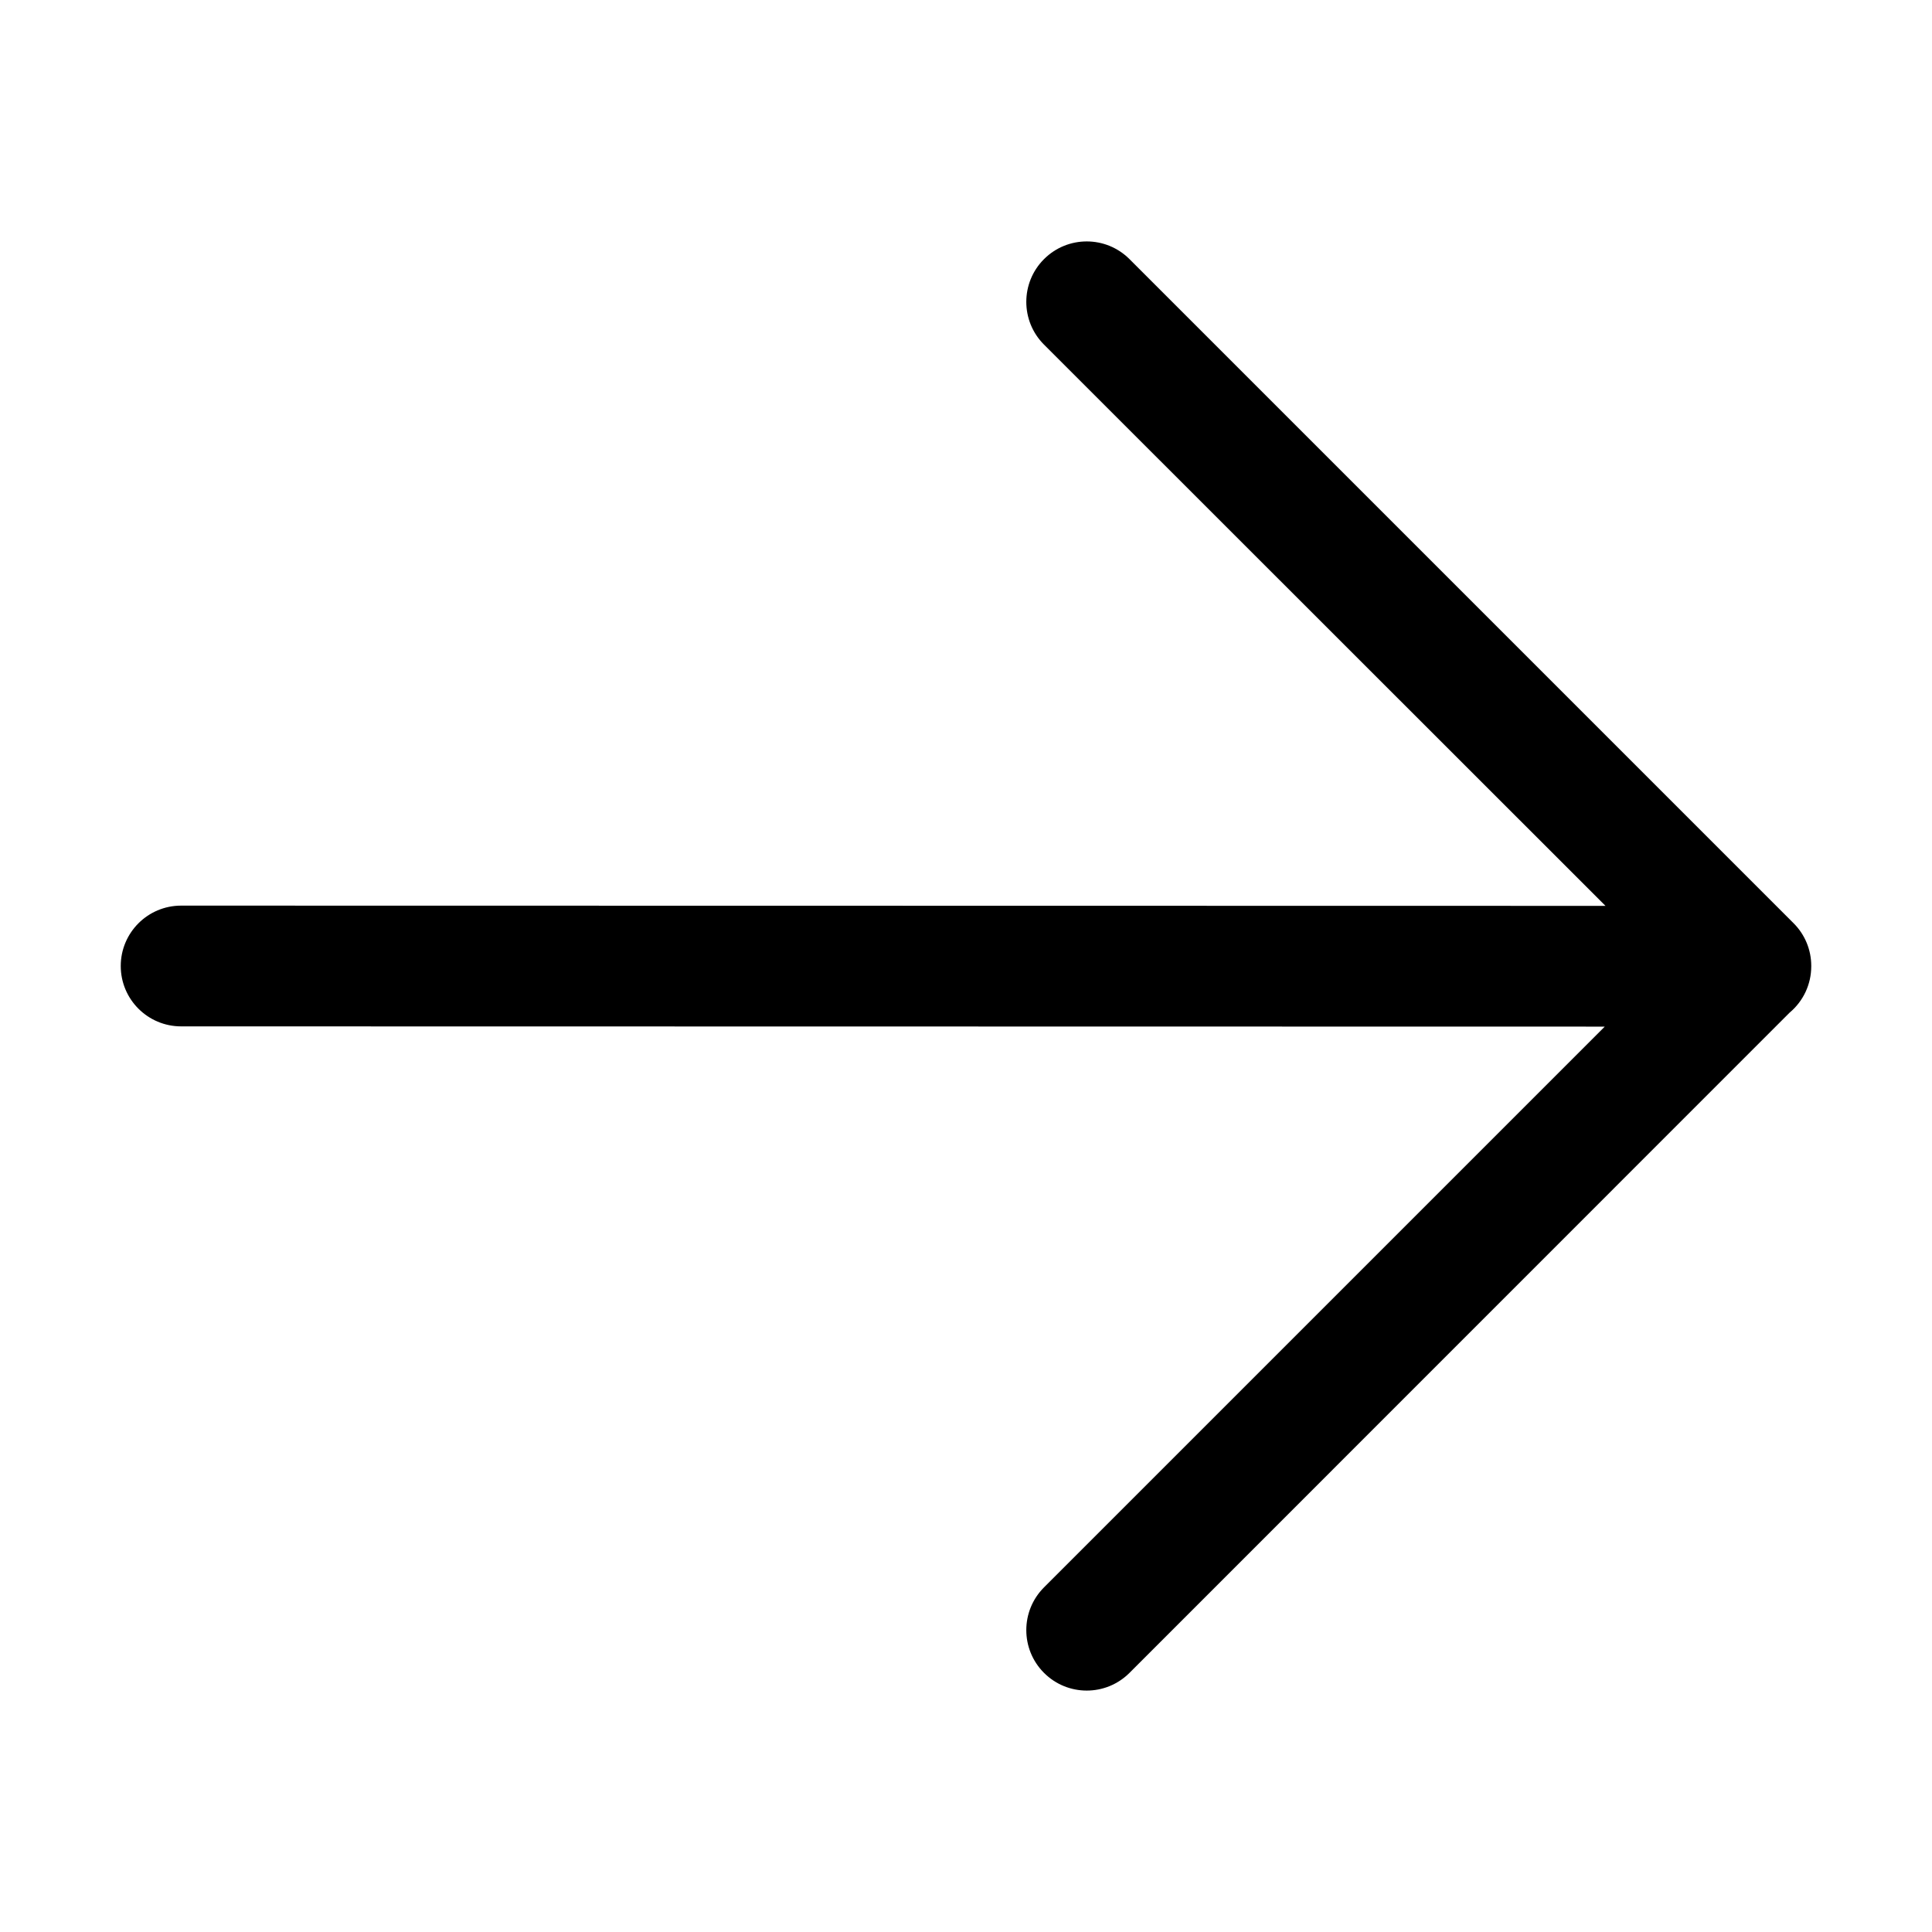
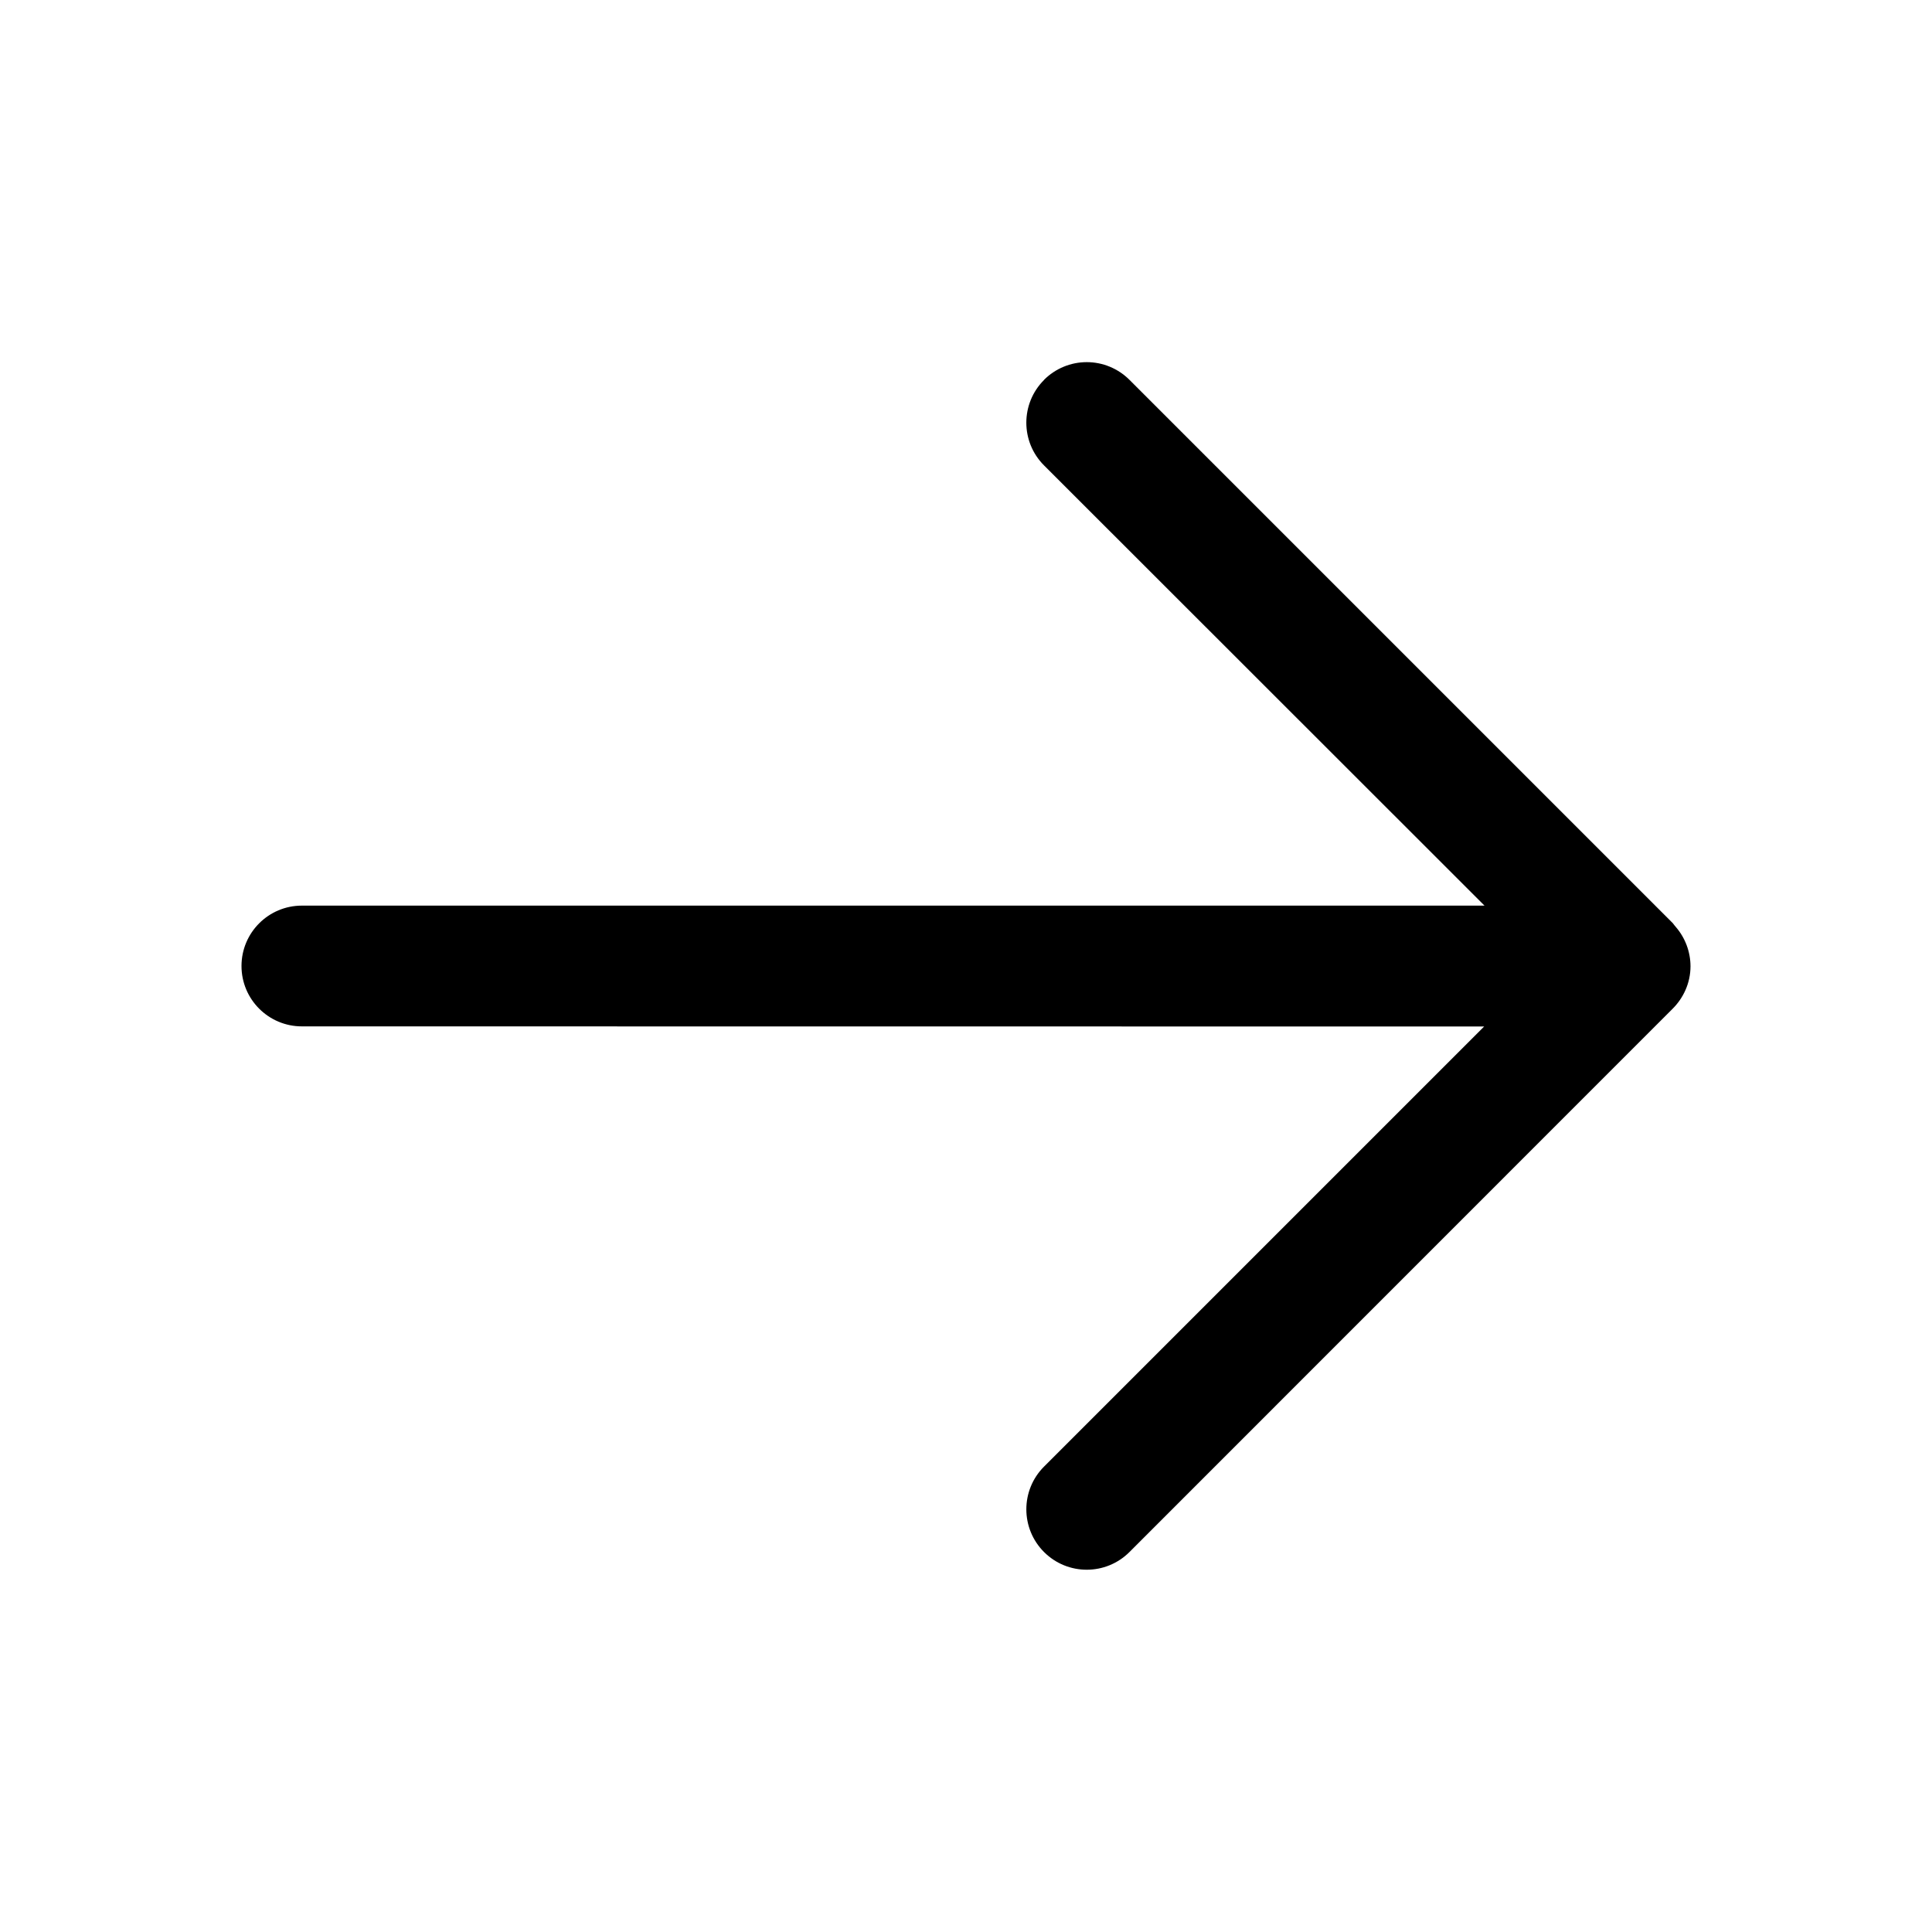
<svg xmlns="http://www.w3.org/2000/svg" width="16" height="16" fill="currentColor" viewBox="0 0 16 16">
-   <path fill-rule="evenodd" d="M9.354 2.146a.5.5 0 1 0-.708.708l4.65 4.648L1.5 7.5a.5.5 0 0 0 0 1l11.79.002-4.644 4.644a.5.5 0 0 0 .708.708l5.467-5.468A.499.499 0 0 0 15 8.003v-.005a.498.498 0 0 0-.146-.352l-5.5-5.5Z" clip-rule="evenodd" />
+   <path d="M8.646 3.146a.5.5 0 0 1 .708 0l4.5 4.5.013.017.01.012a.5.5 0 0 1 .123.327c0 .14-.06.266-.152.356l-4.494 4.495a.5.5 0 0 1-.708-.707l3.645-3.645L2.5 8.5a.5.5 0 0 1 0-1h9.794L8.646 3.854a.5.5 0 0 1 0-.707Z" />
</svg>
